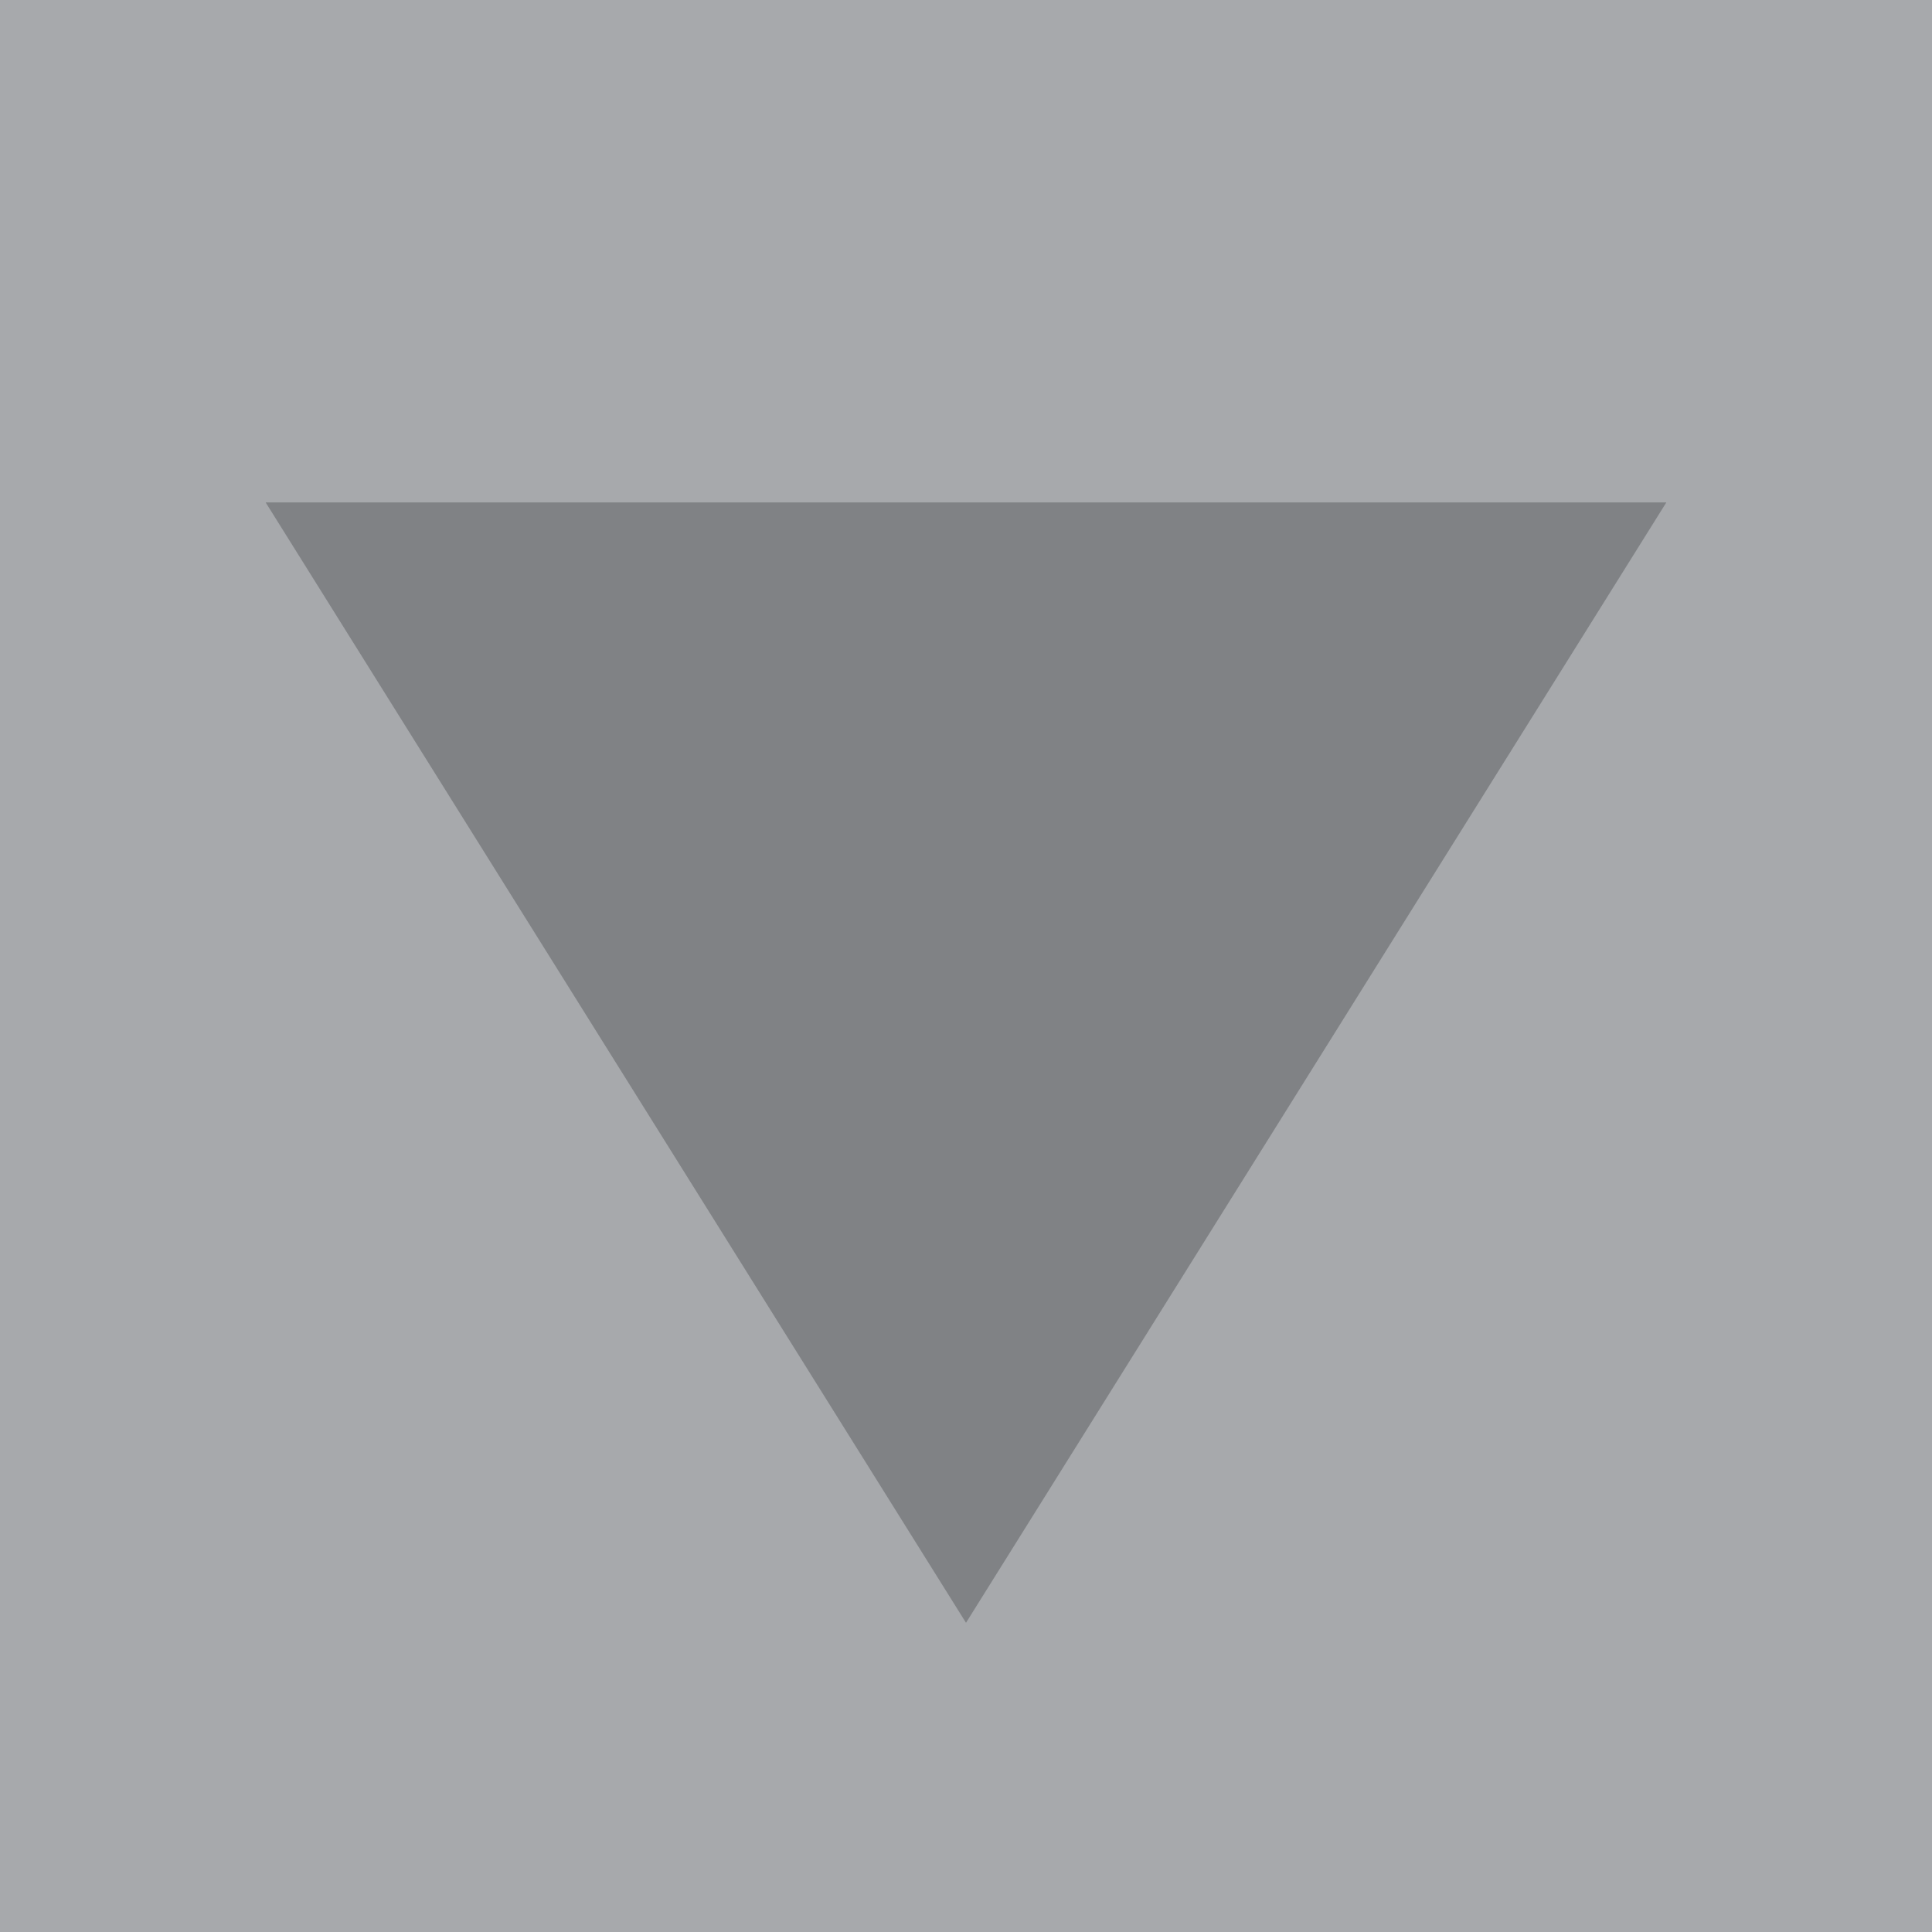
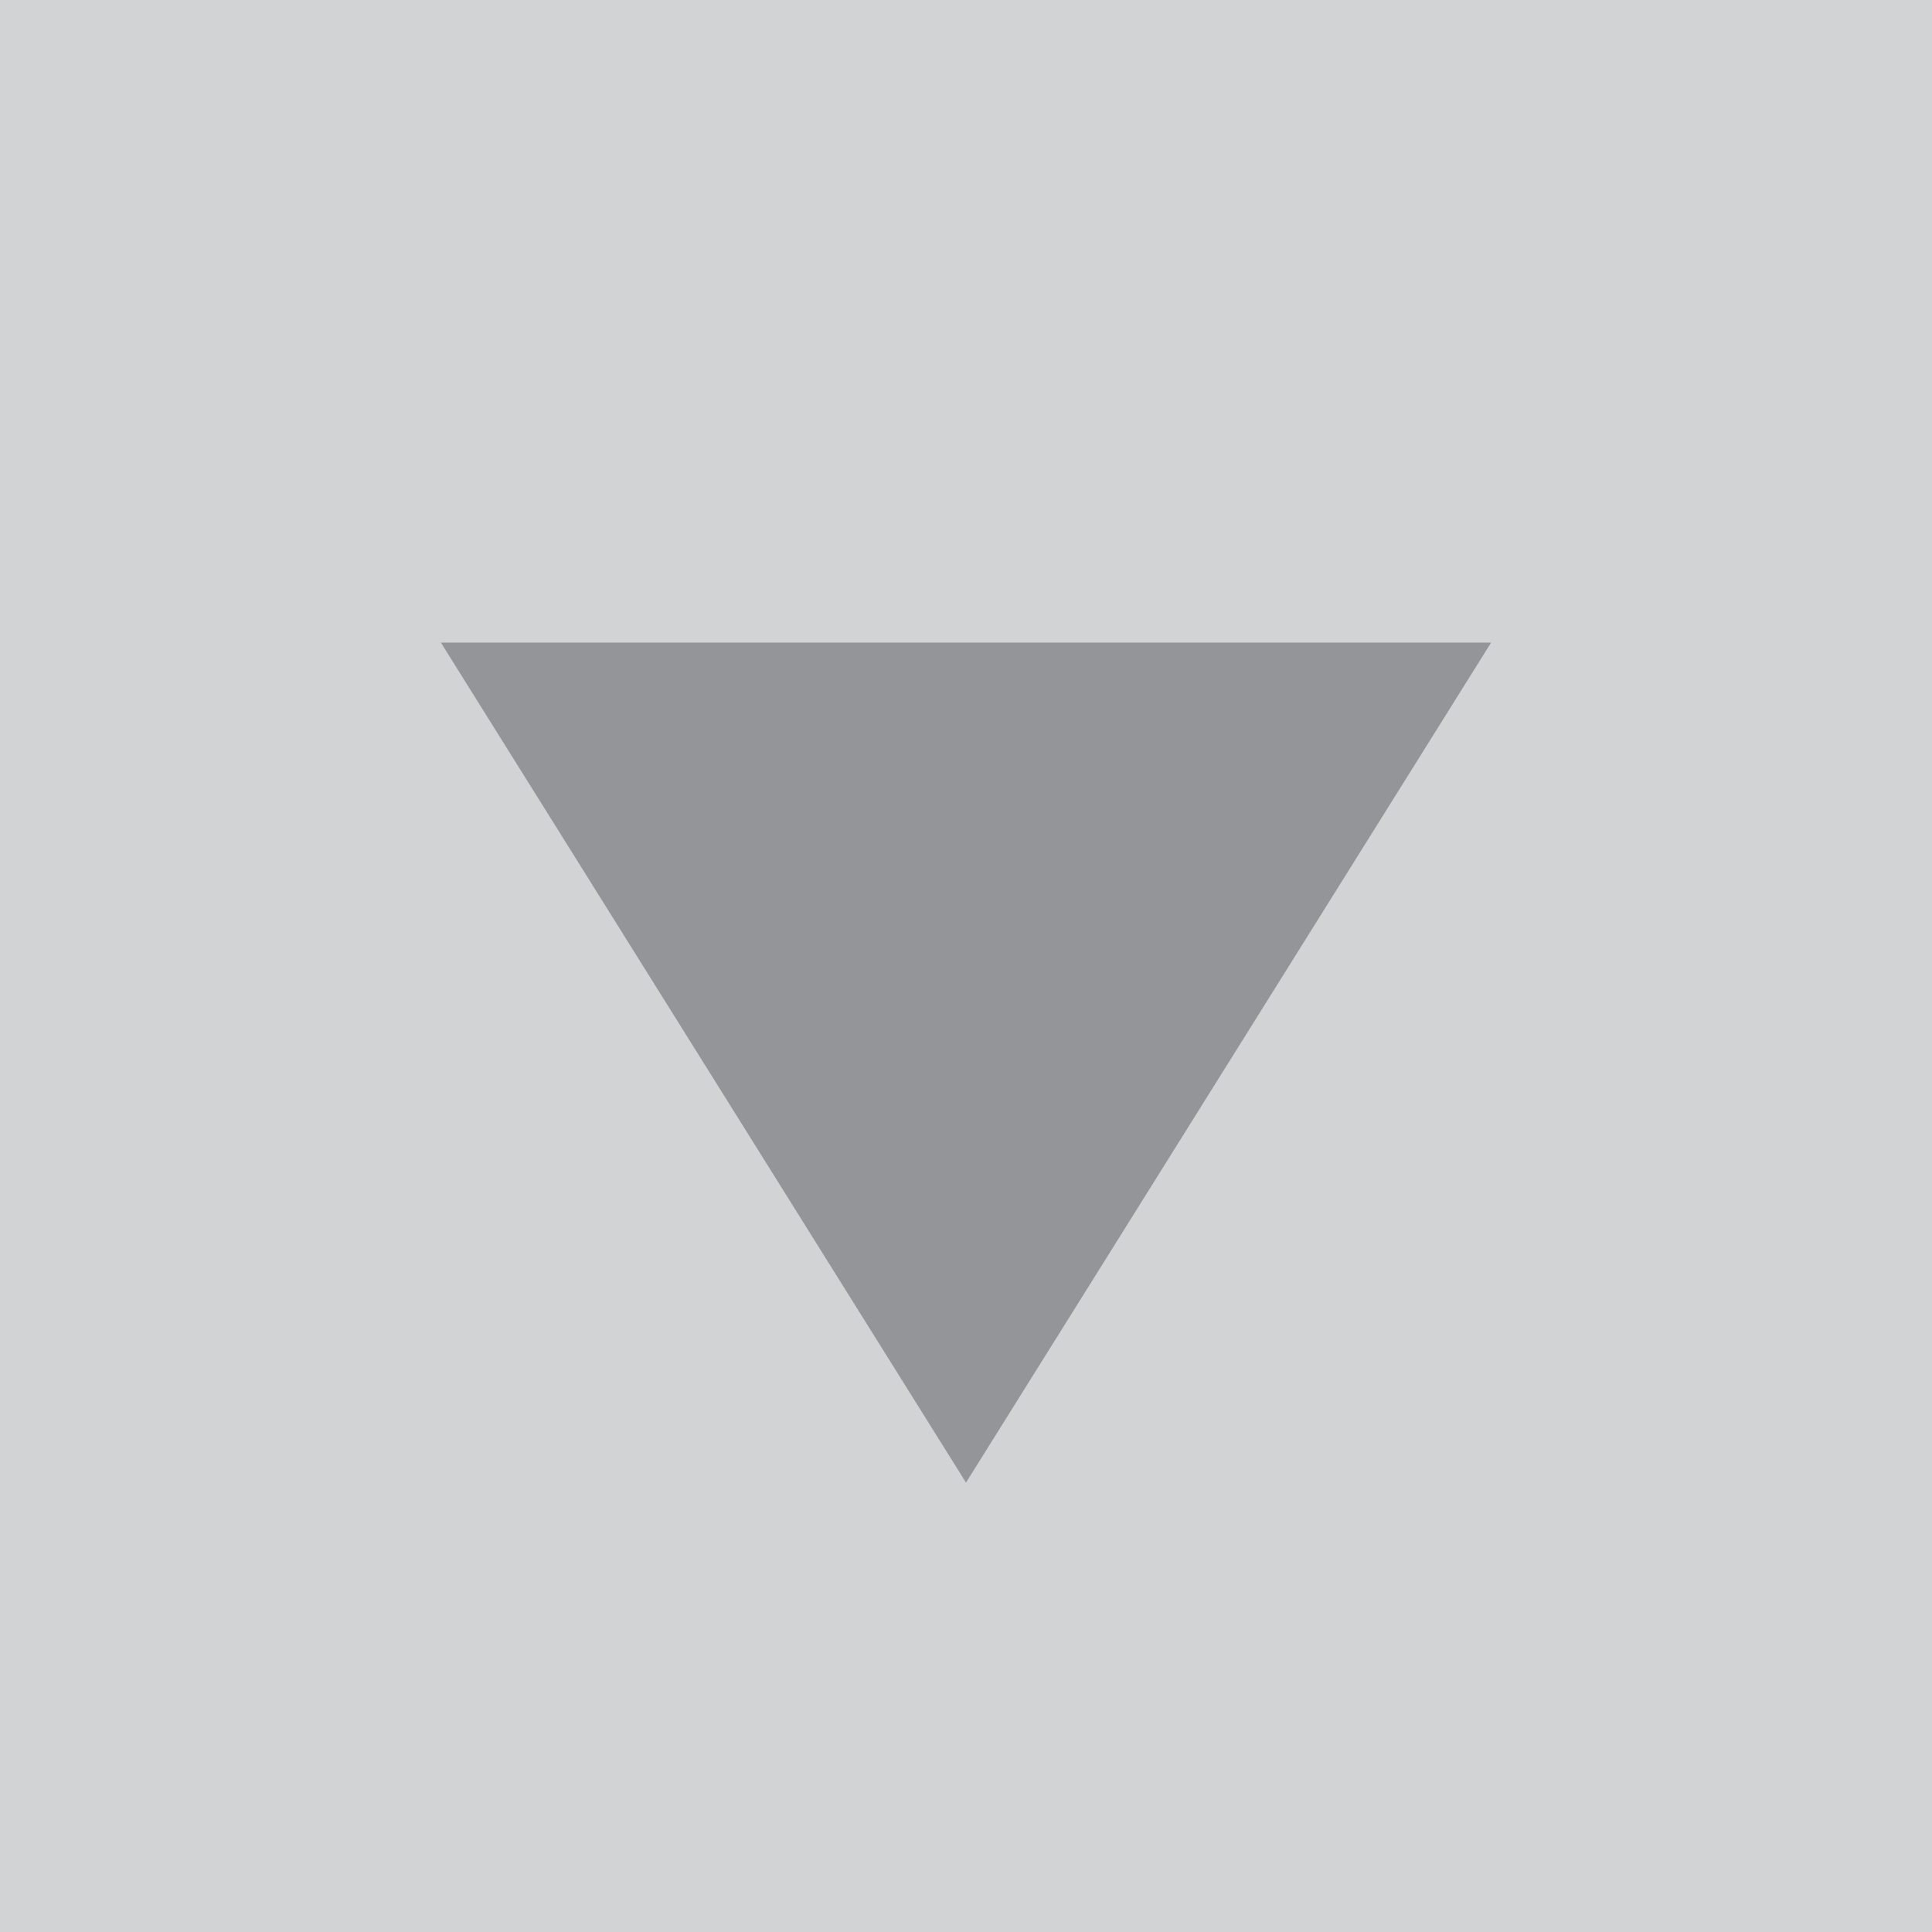
<svg xmlns="http://www.w3.org/2000/svg" version="1.1" x="0px" y="0px" width="20px" height="20px" viewBox="0 0 20 20" enable-background="new 0 0 20 20" xml:space="preserve">
  <defs>
</defs>
-   <rect fill="#A7A9AC" width="20" height="20" />
-   <polygon fill="#808285" points="2.75,5.201 10,16.799 17.25,5.201 " />
+   <rect fill="#D1D3D4" width="20" height="20" />
+   <polygon fill="#939598" points="4.564,6.652 10,15.348 15.436,6.652 " />
</svg>
